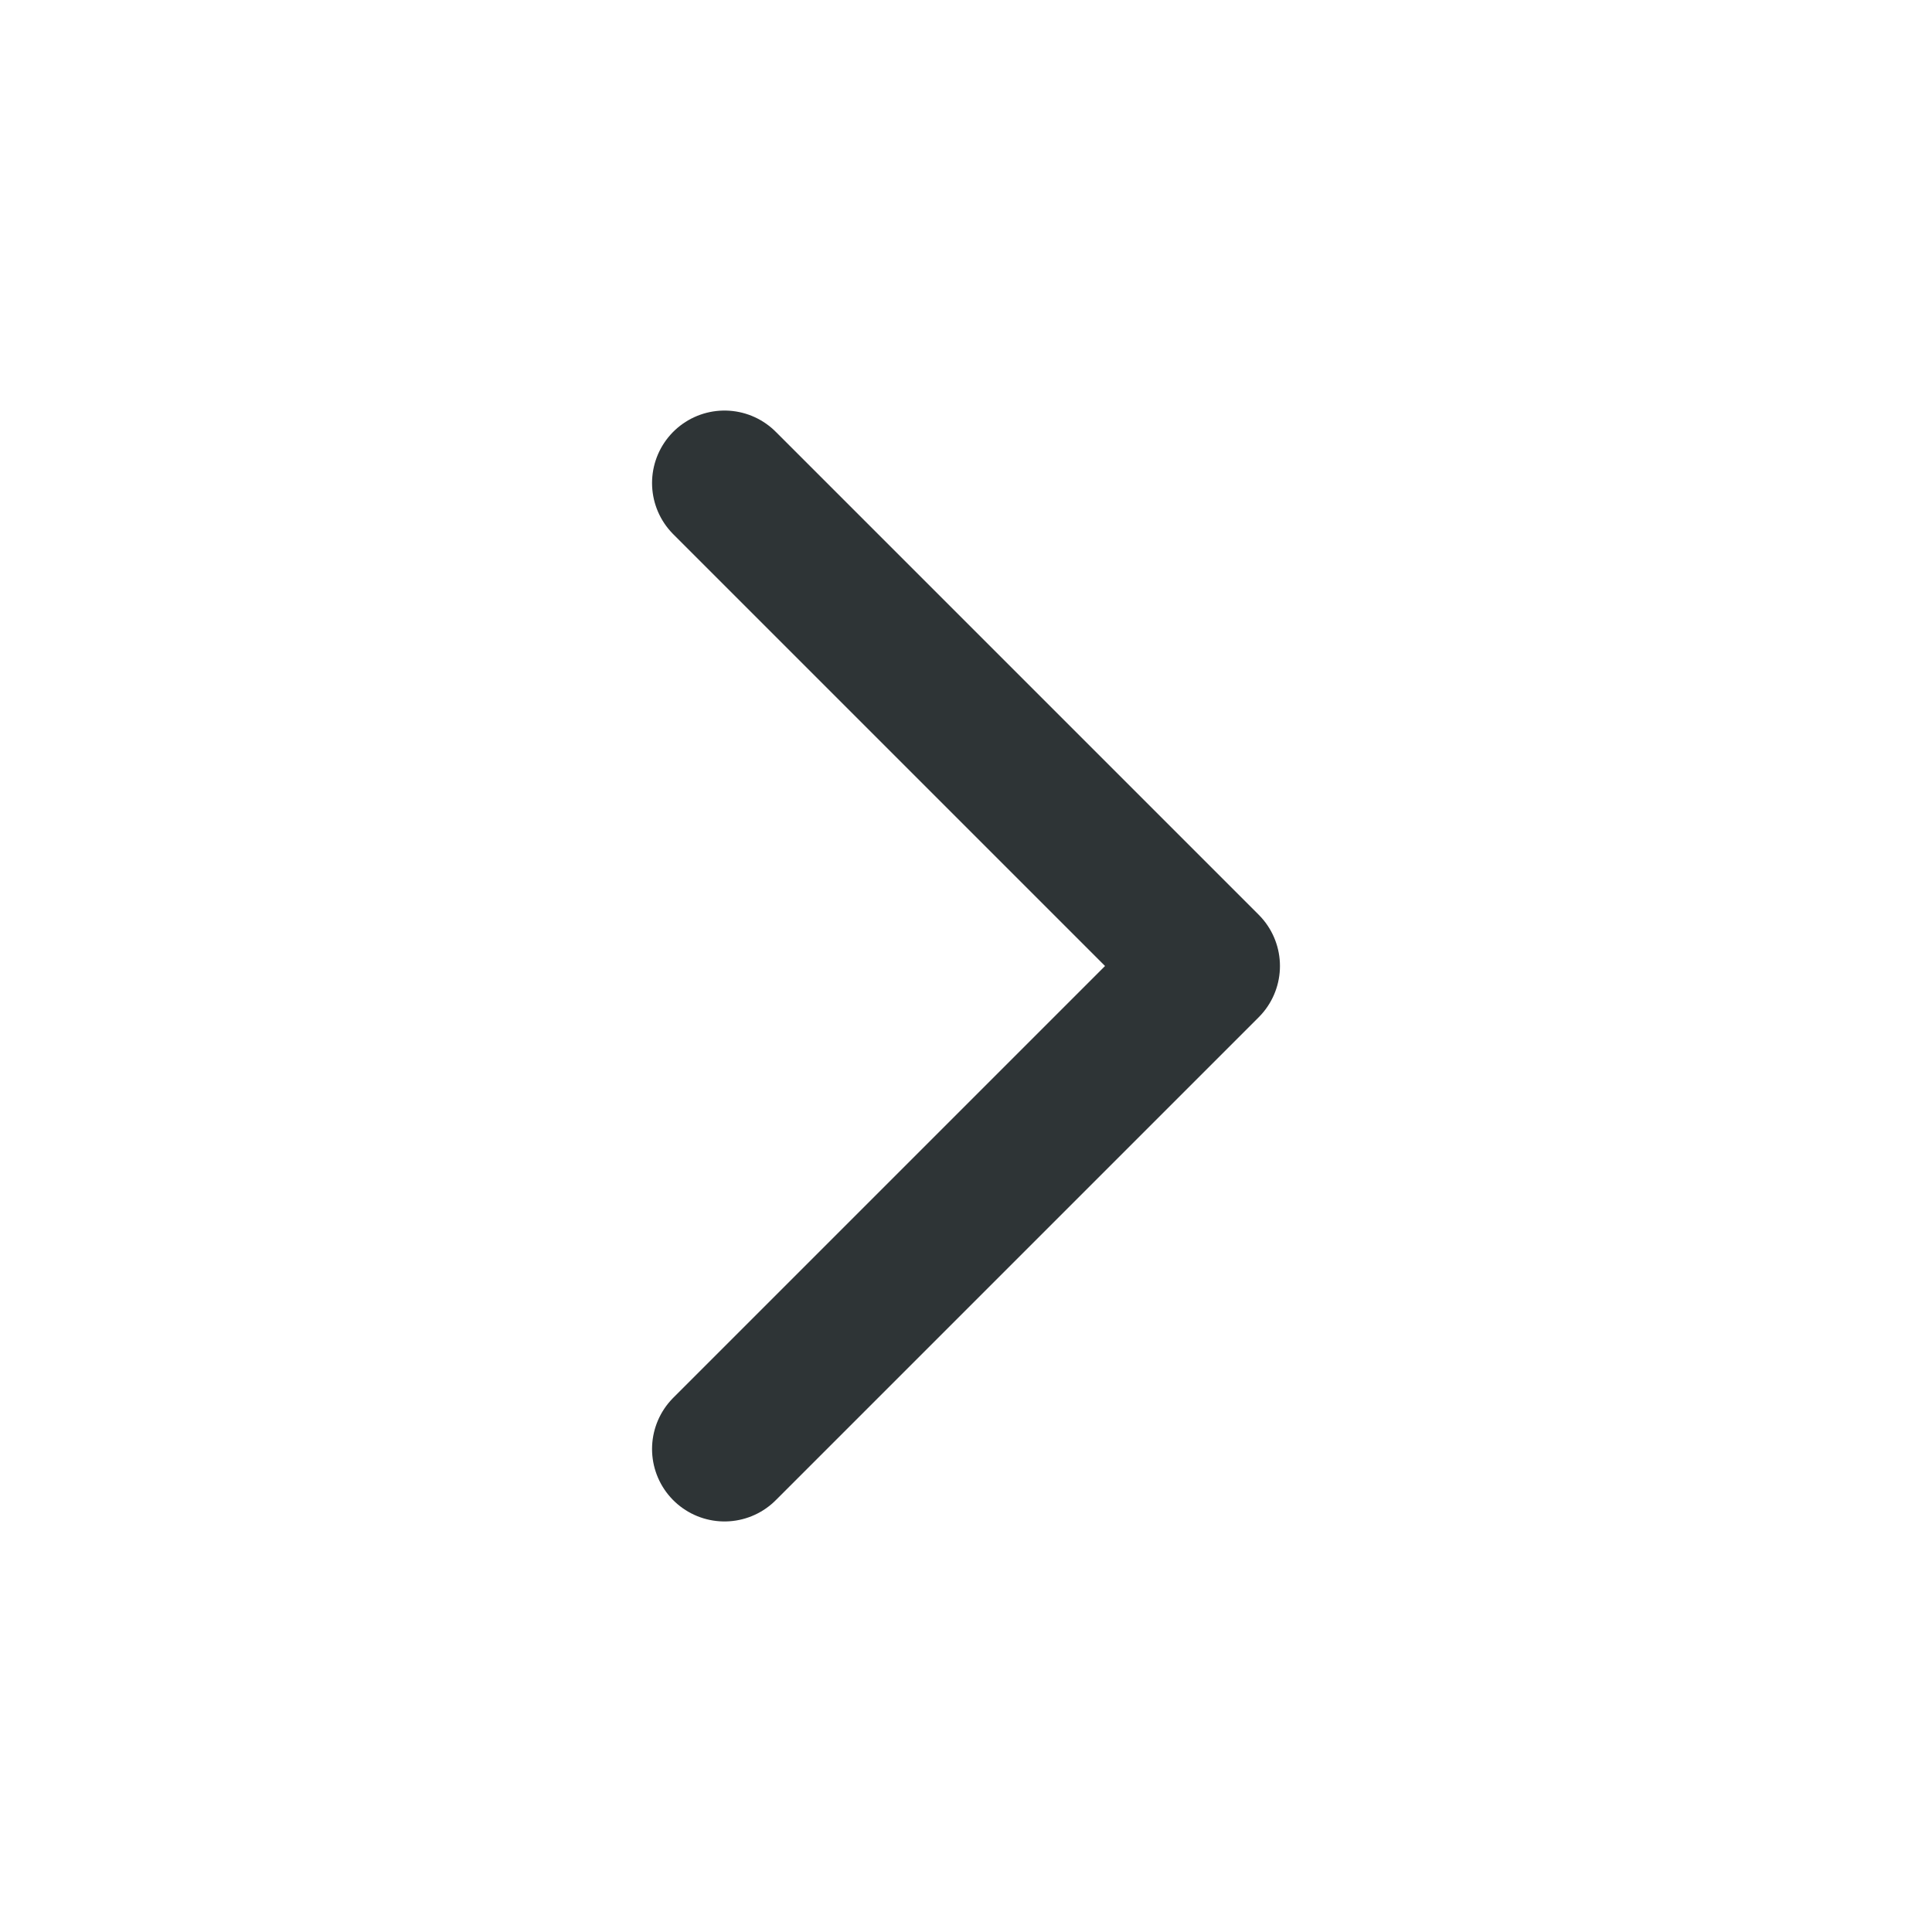
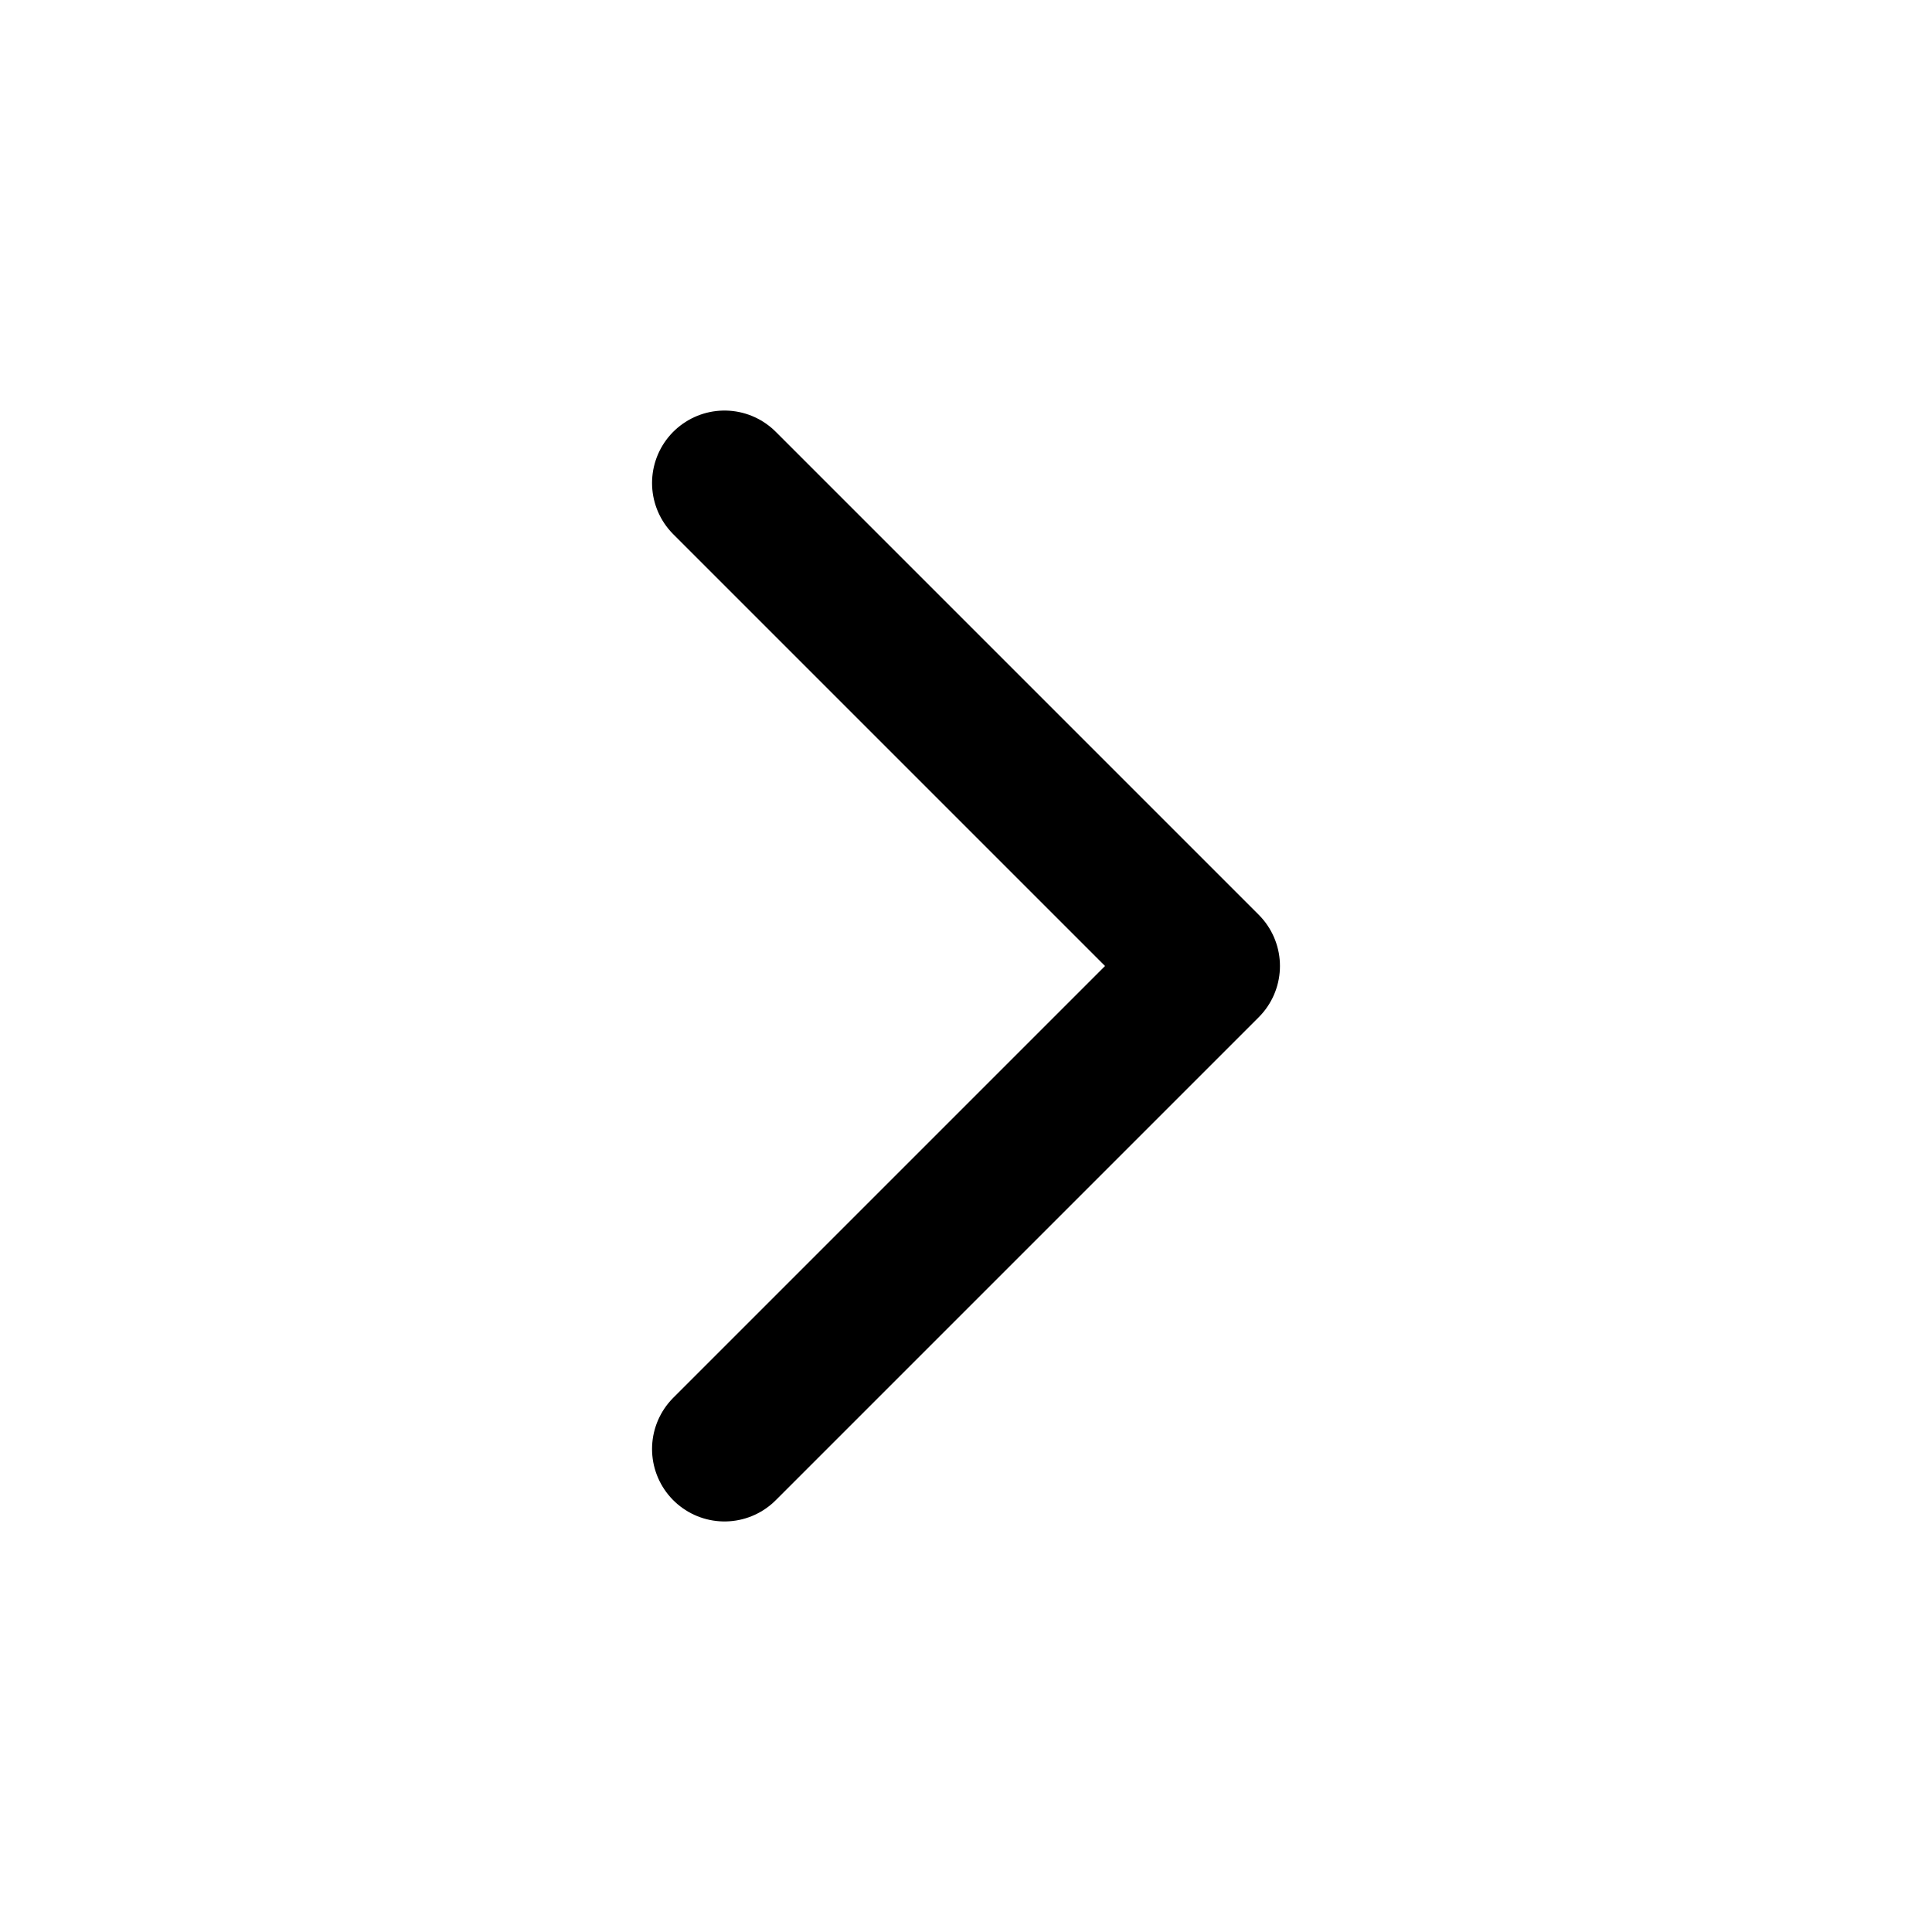
<svg xmlns="http://www.w3.org/2000/svg" width="24" height="24" viewBox="0 0 24 24">
-   <path d="m9 6 6 6-6 6" fill="none" stroke="#2e3436" stroke-linecap="round" stroke-linejoin="round" stroke-width="1.8" />
+   <path d="m9 6 6 6-6 6" fill="none" stroke="currentColor" class="foreground-stroke" stroke-linecap="round" stroke-linejoin="round" stroke-width="1.8" />
</svg>
